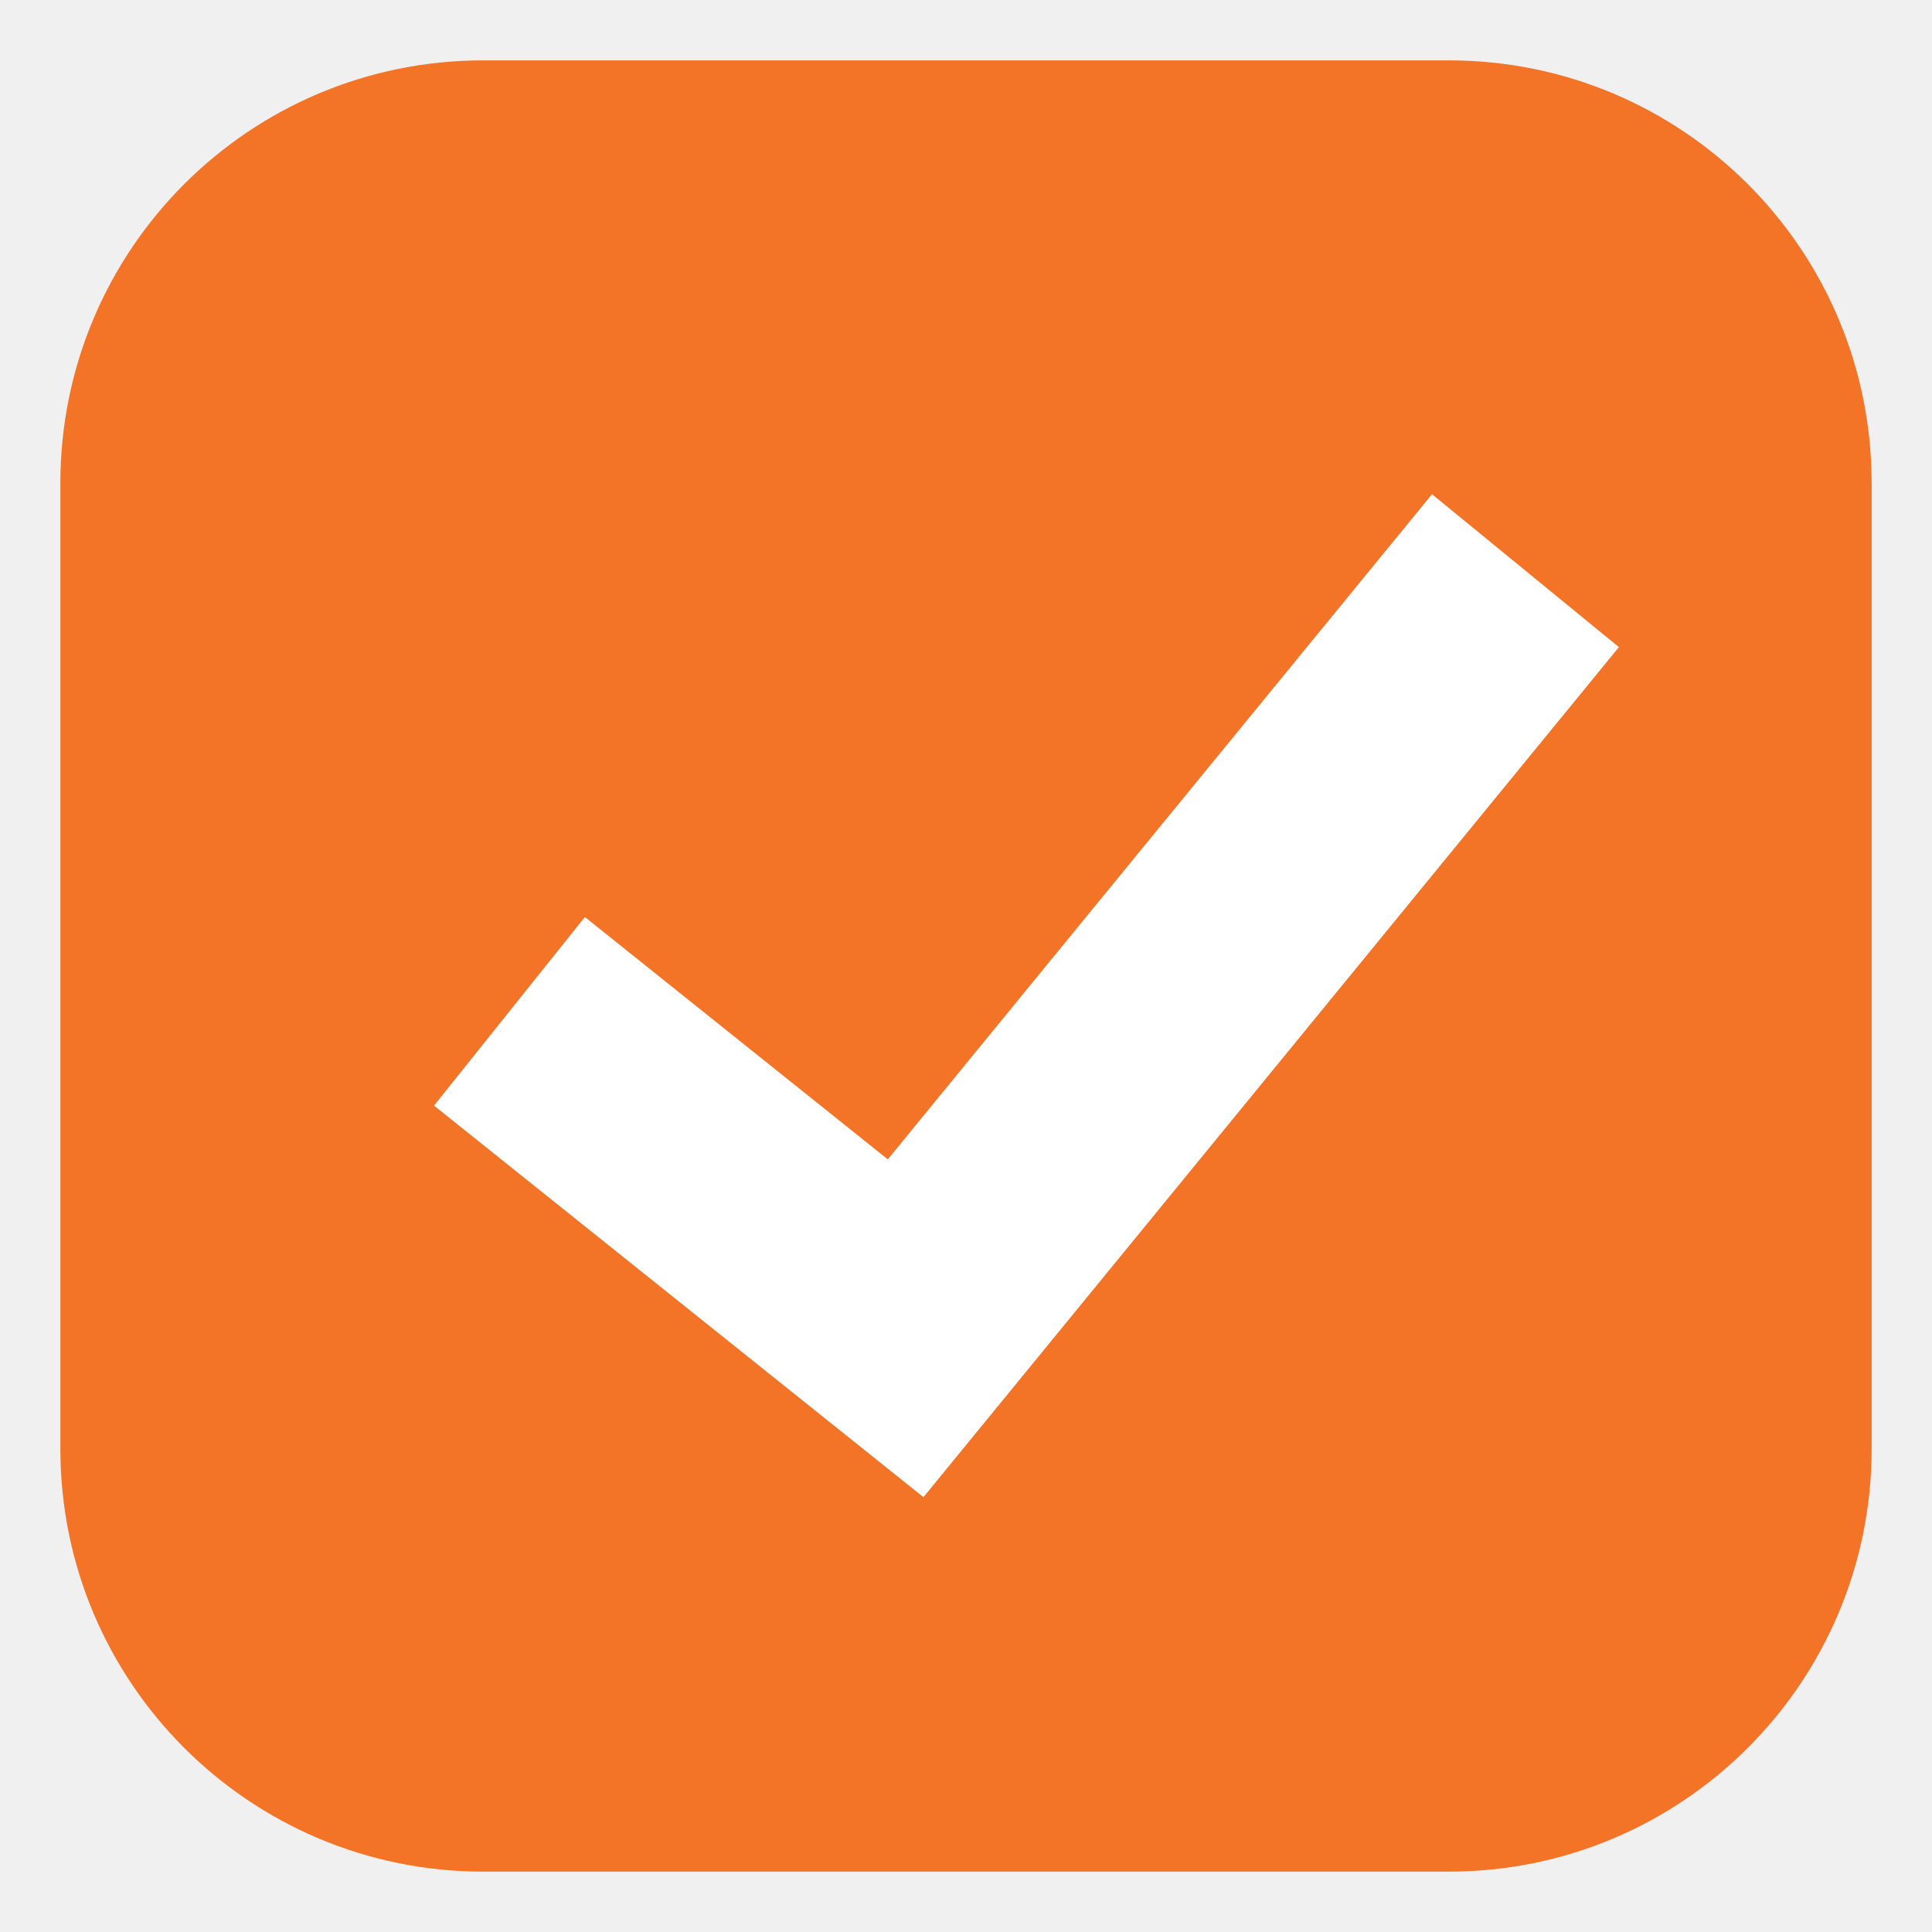
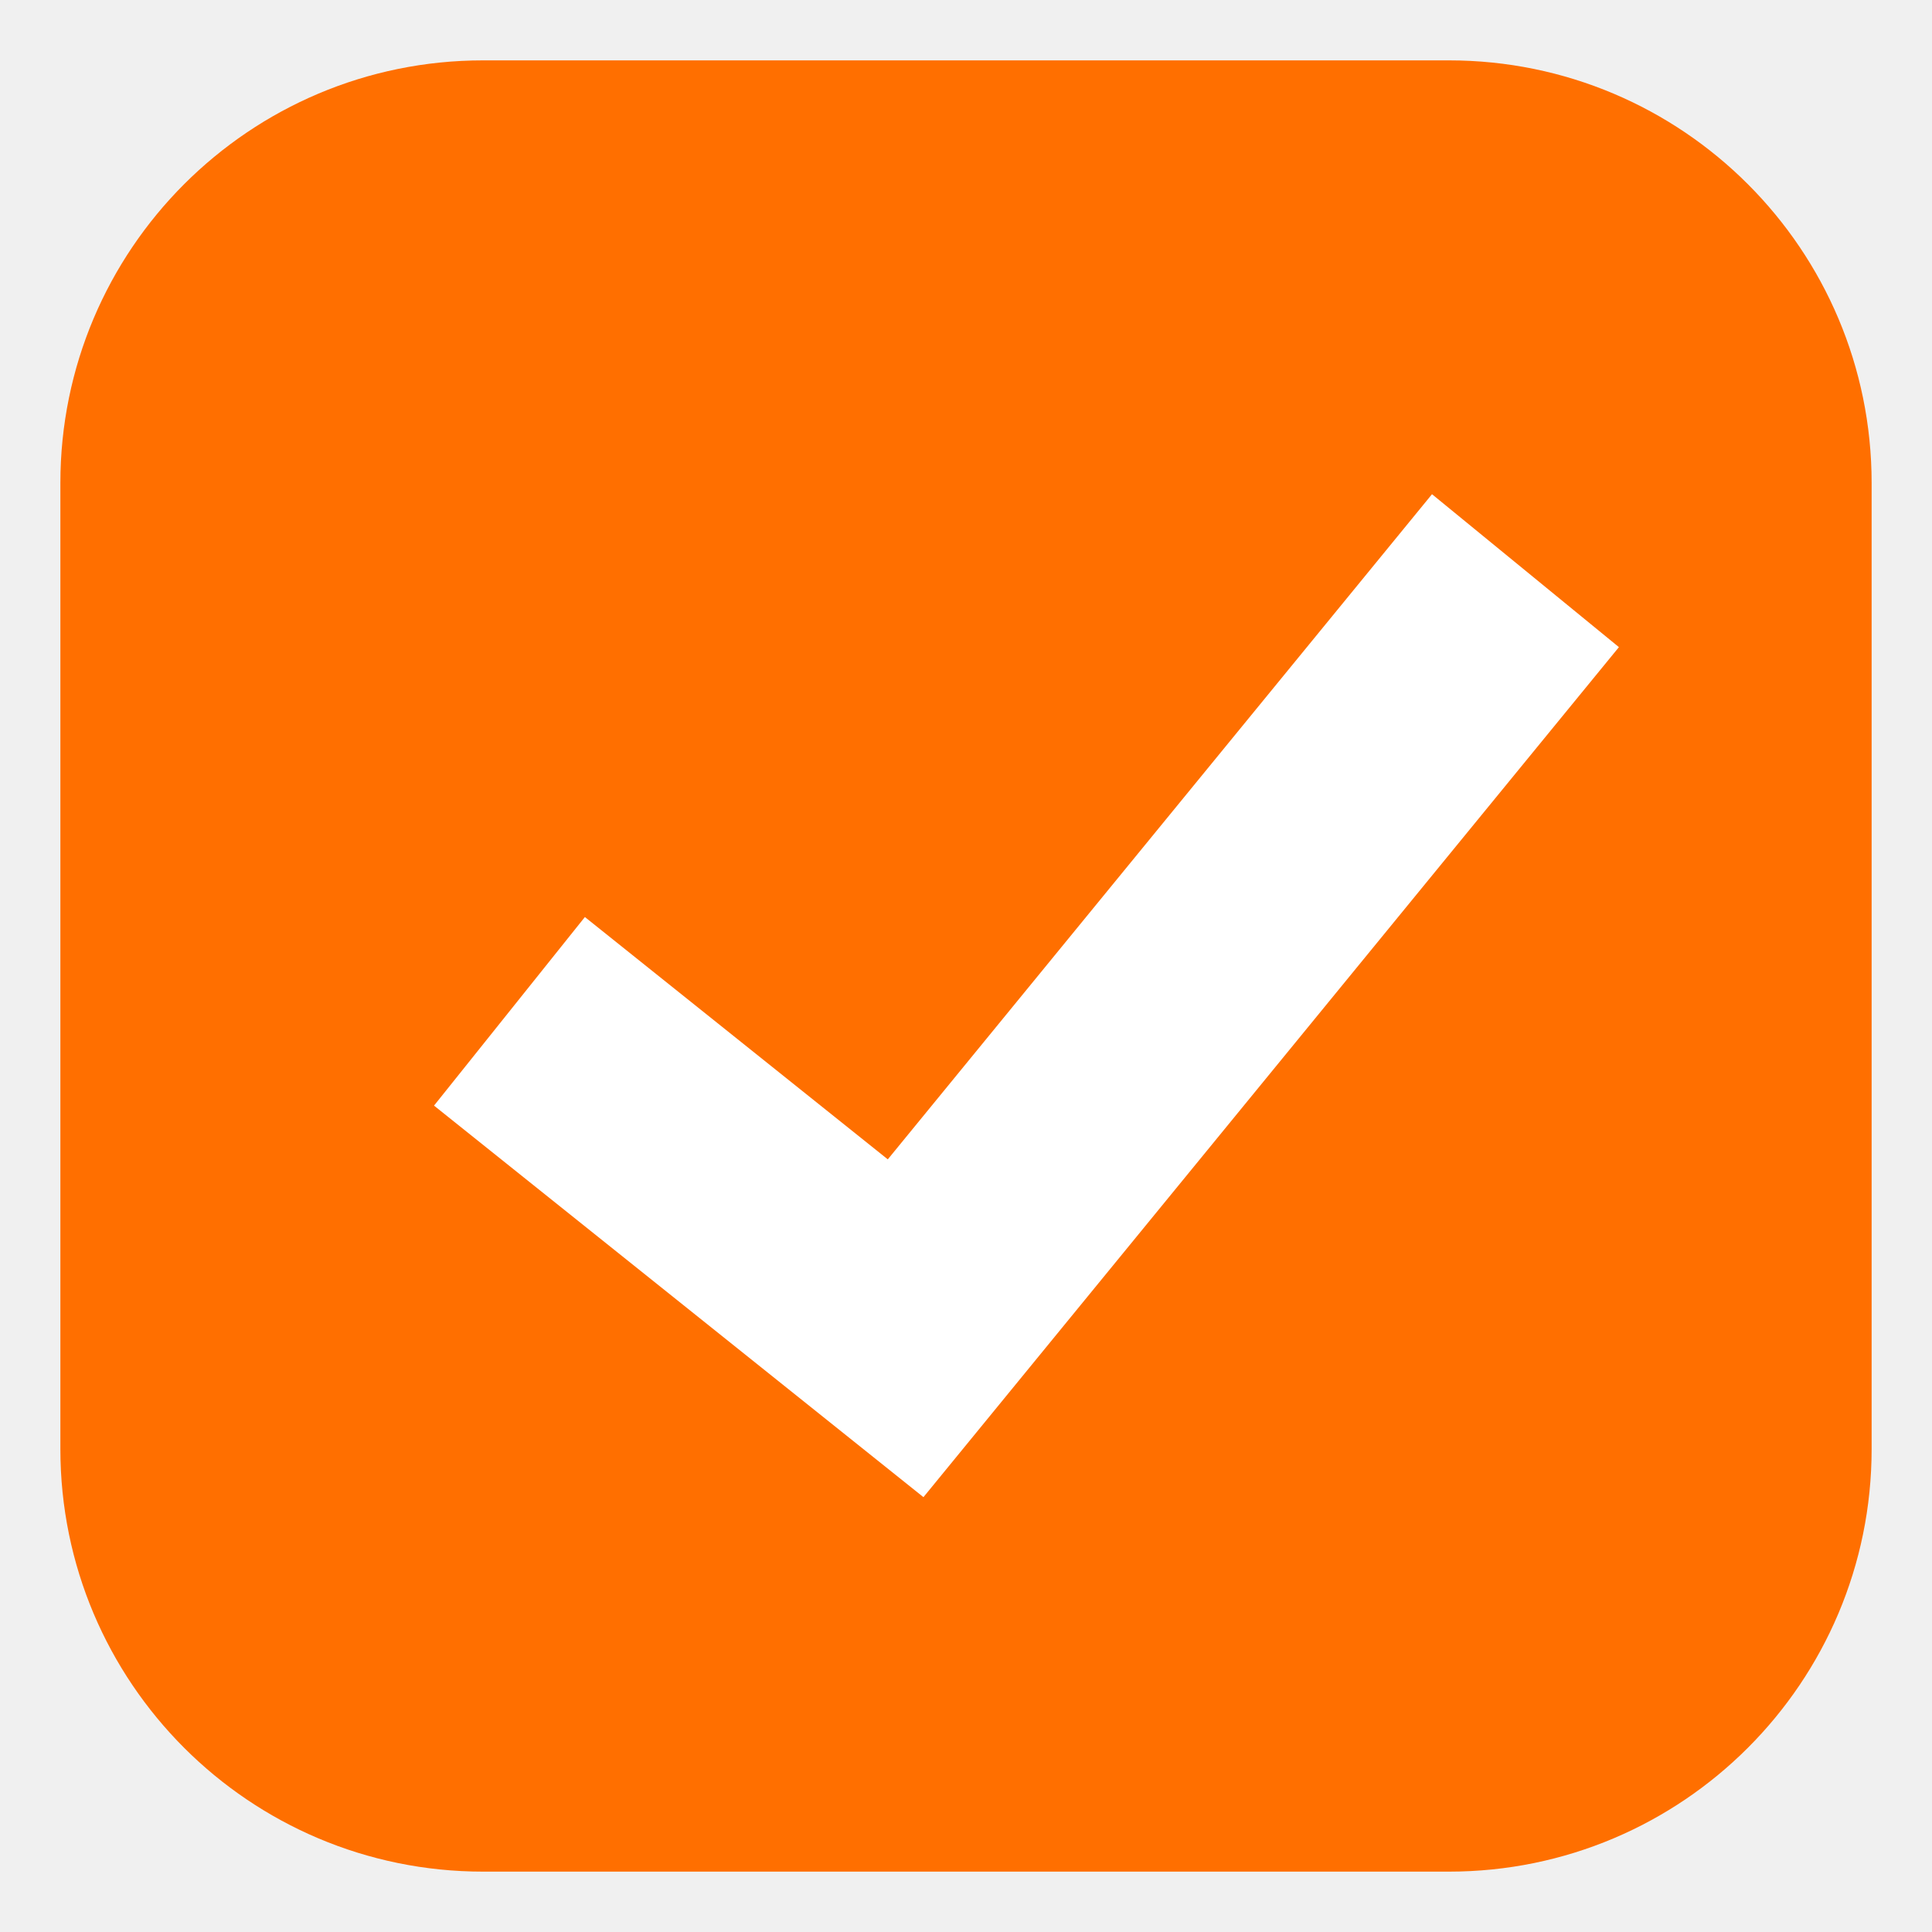
<svg xmlns="http://www.w3.org/2000/svg" width="16" height="16">
-   <rect x="1" y="1" width="14" height="14" fill="#f37327" stroke="#f37327" stroke-width="1px" rx="3" ry="3" />
+   <rect x="1" y="1" width="14" height="14" fill="#ff6f00" stroke="#ff6f00" stroke-width="1px" rx="3" ry="3" />
  <polyline points="5 9,7.5 11,12 5.5" stroke="white" stroke-width="2" stroke-linecap="square" fill="transparent" />
</svg>
